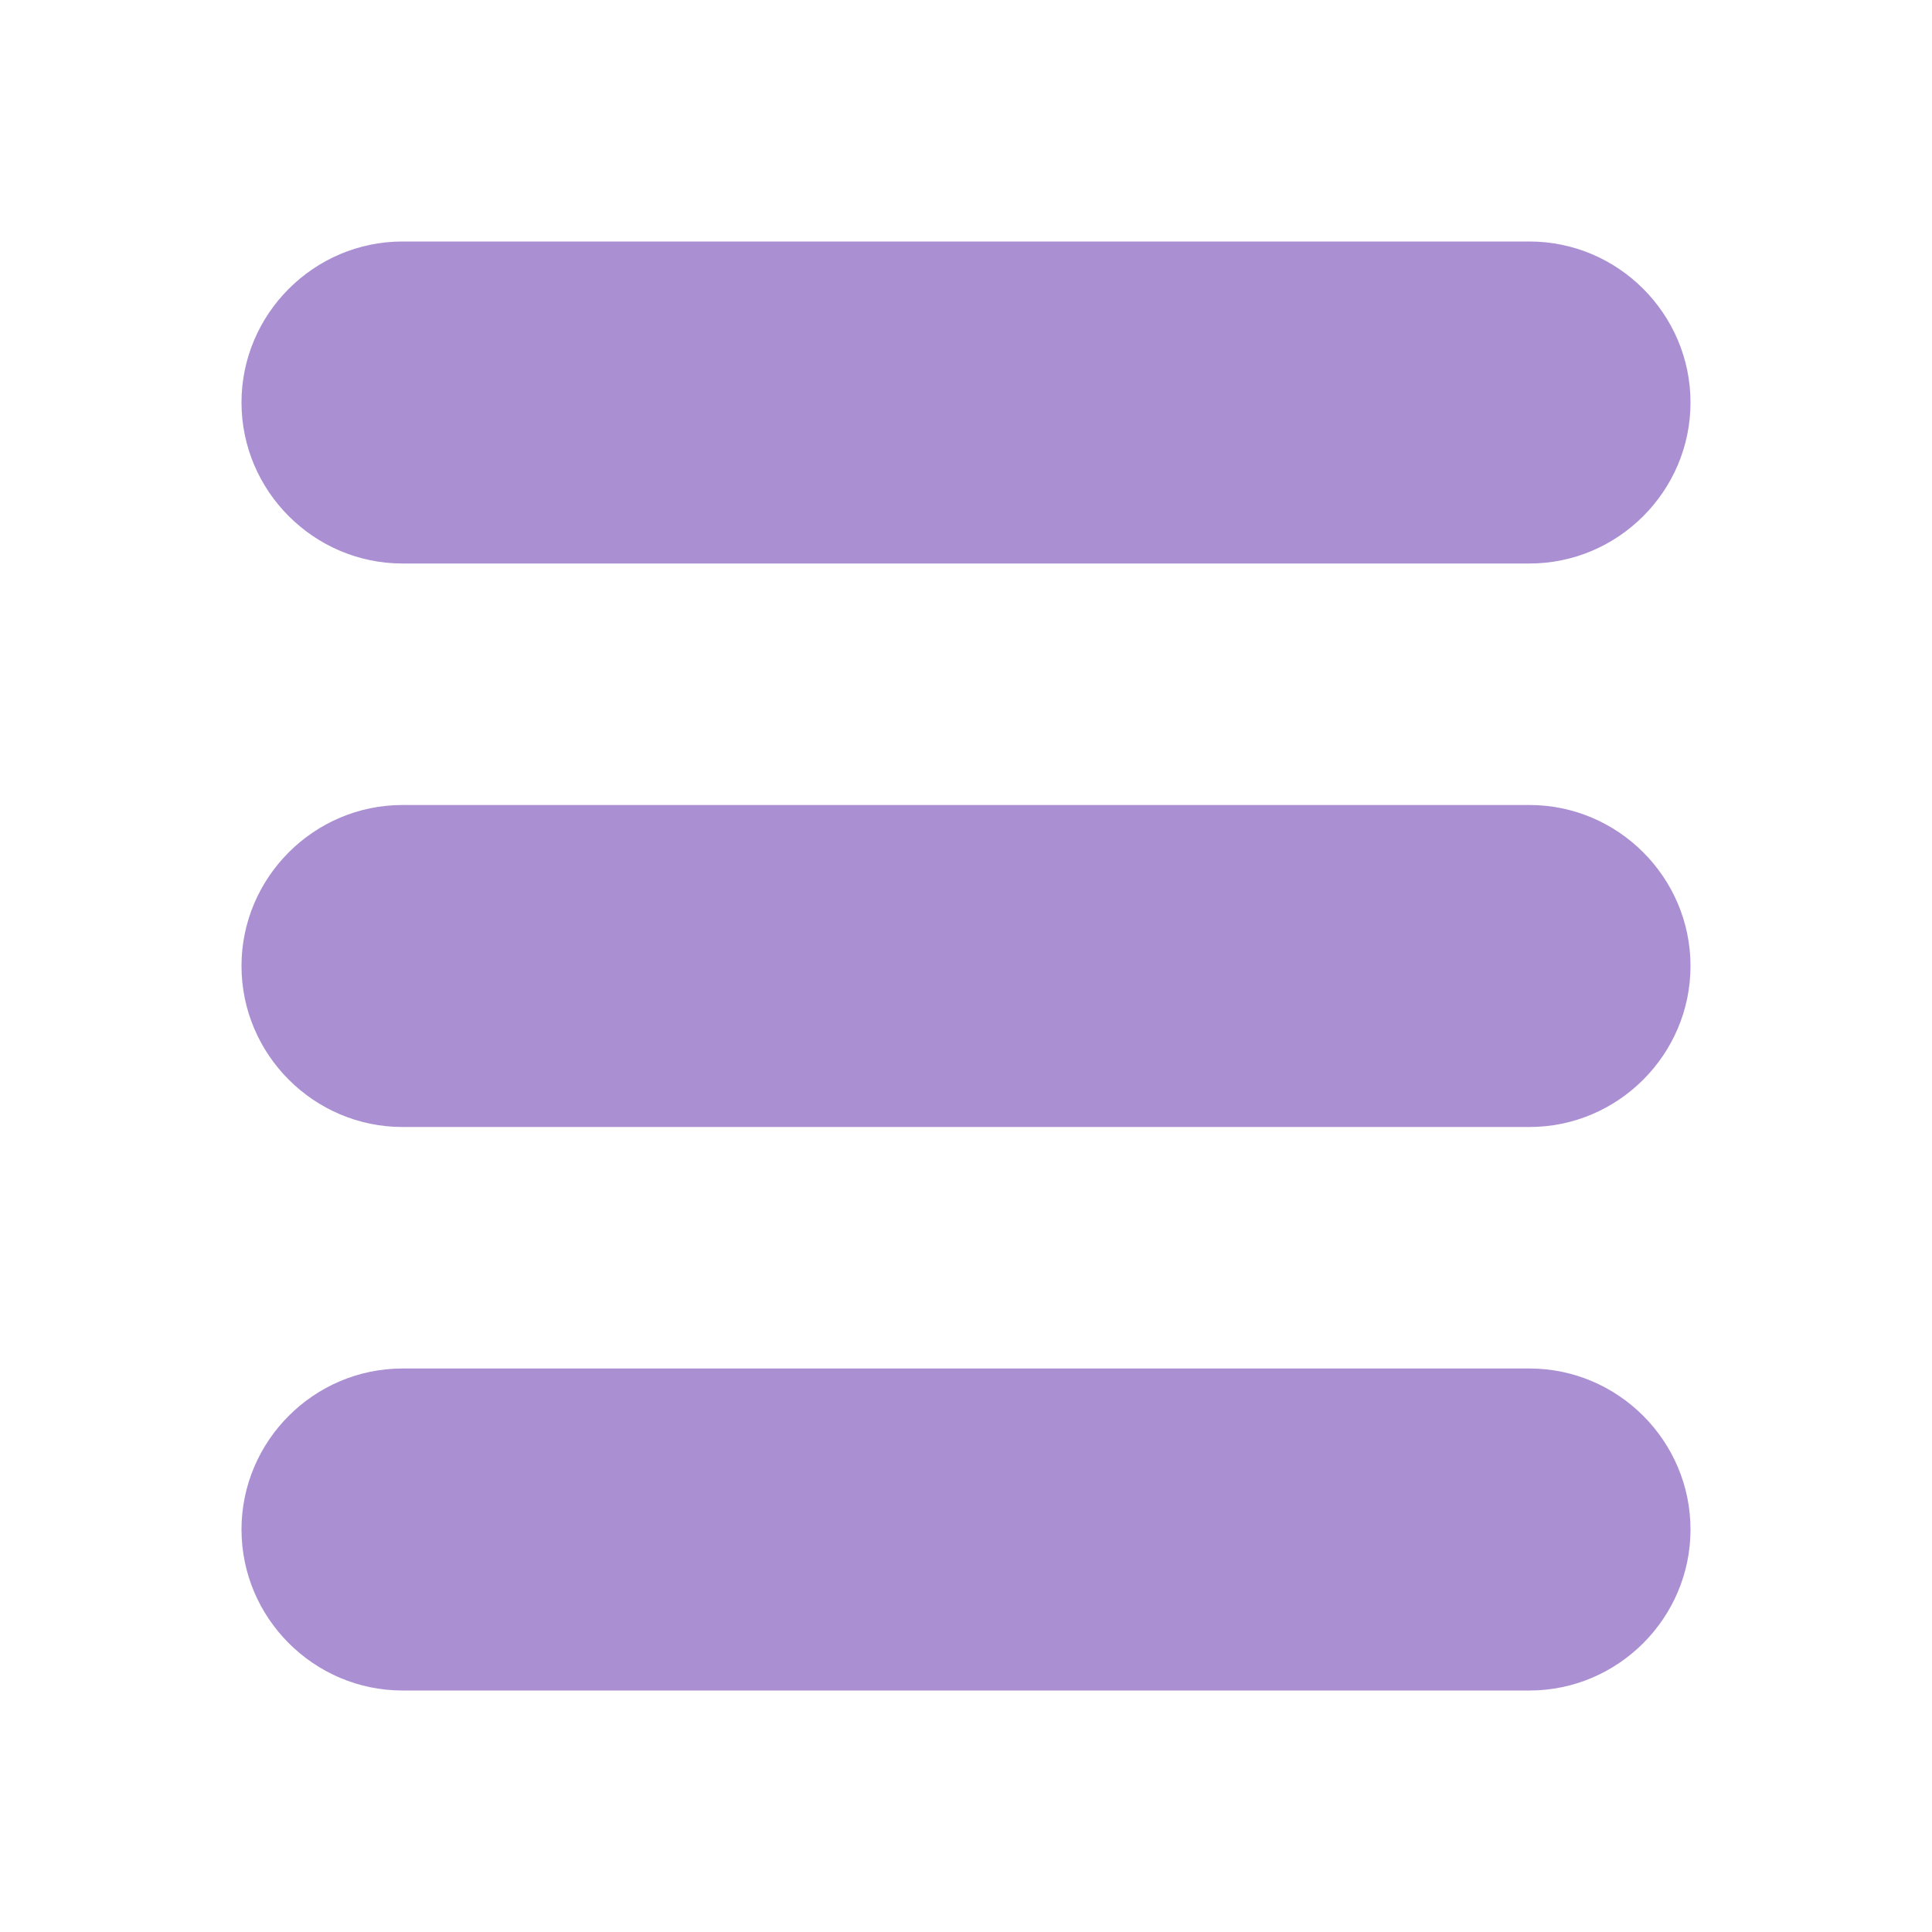
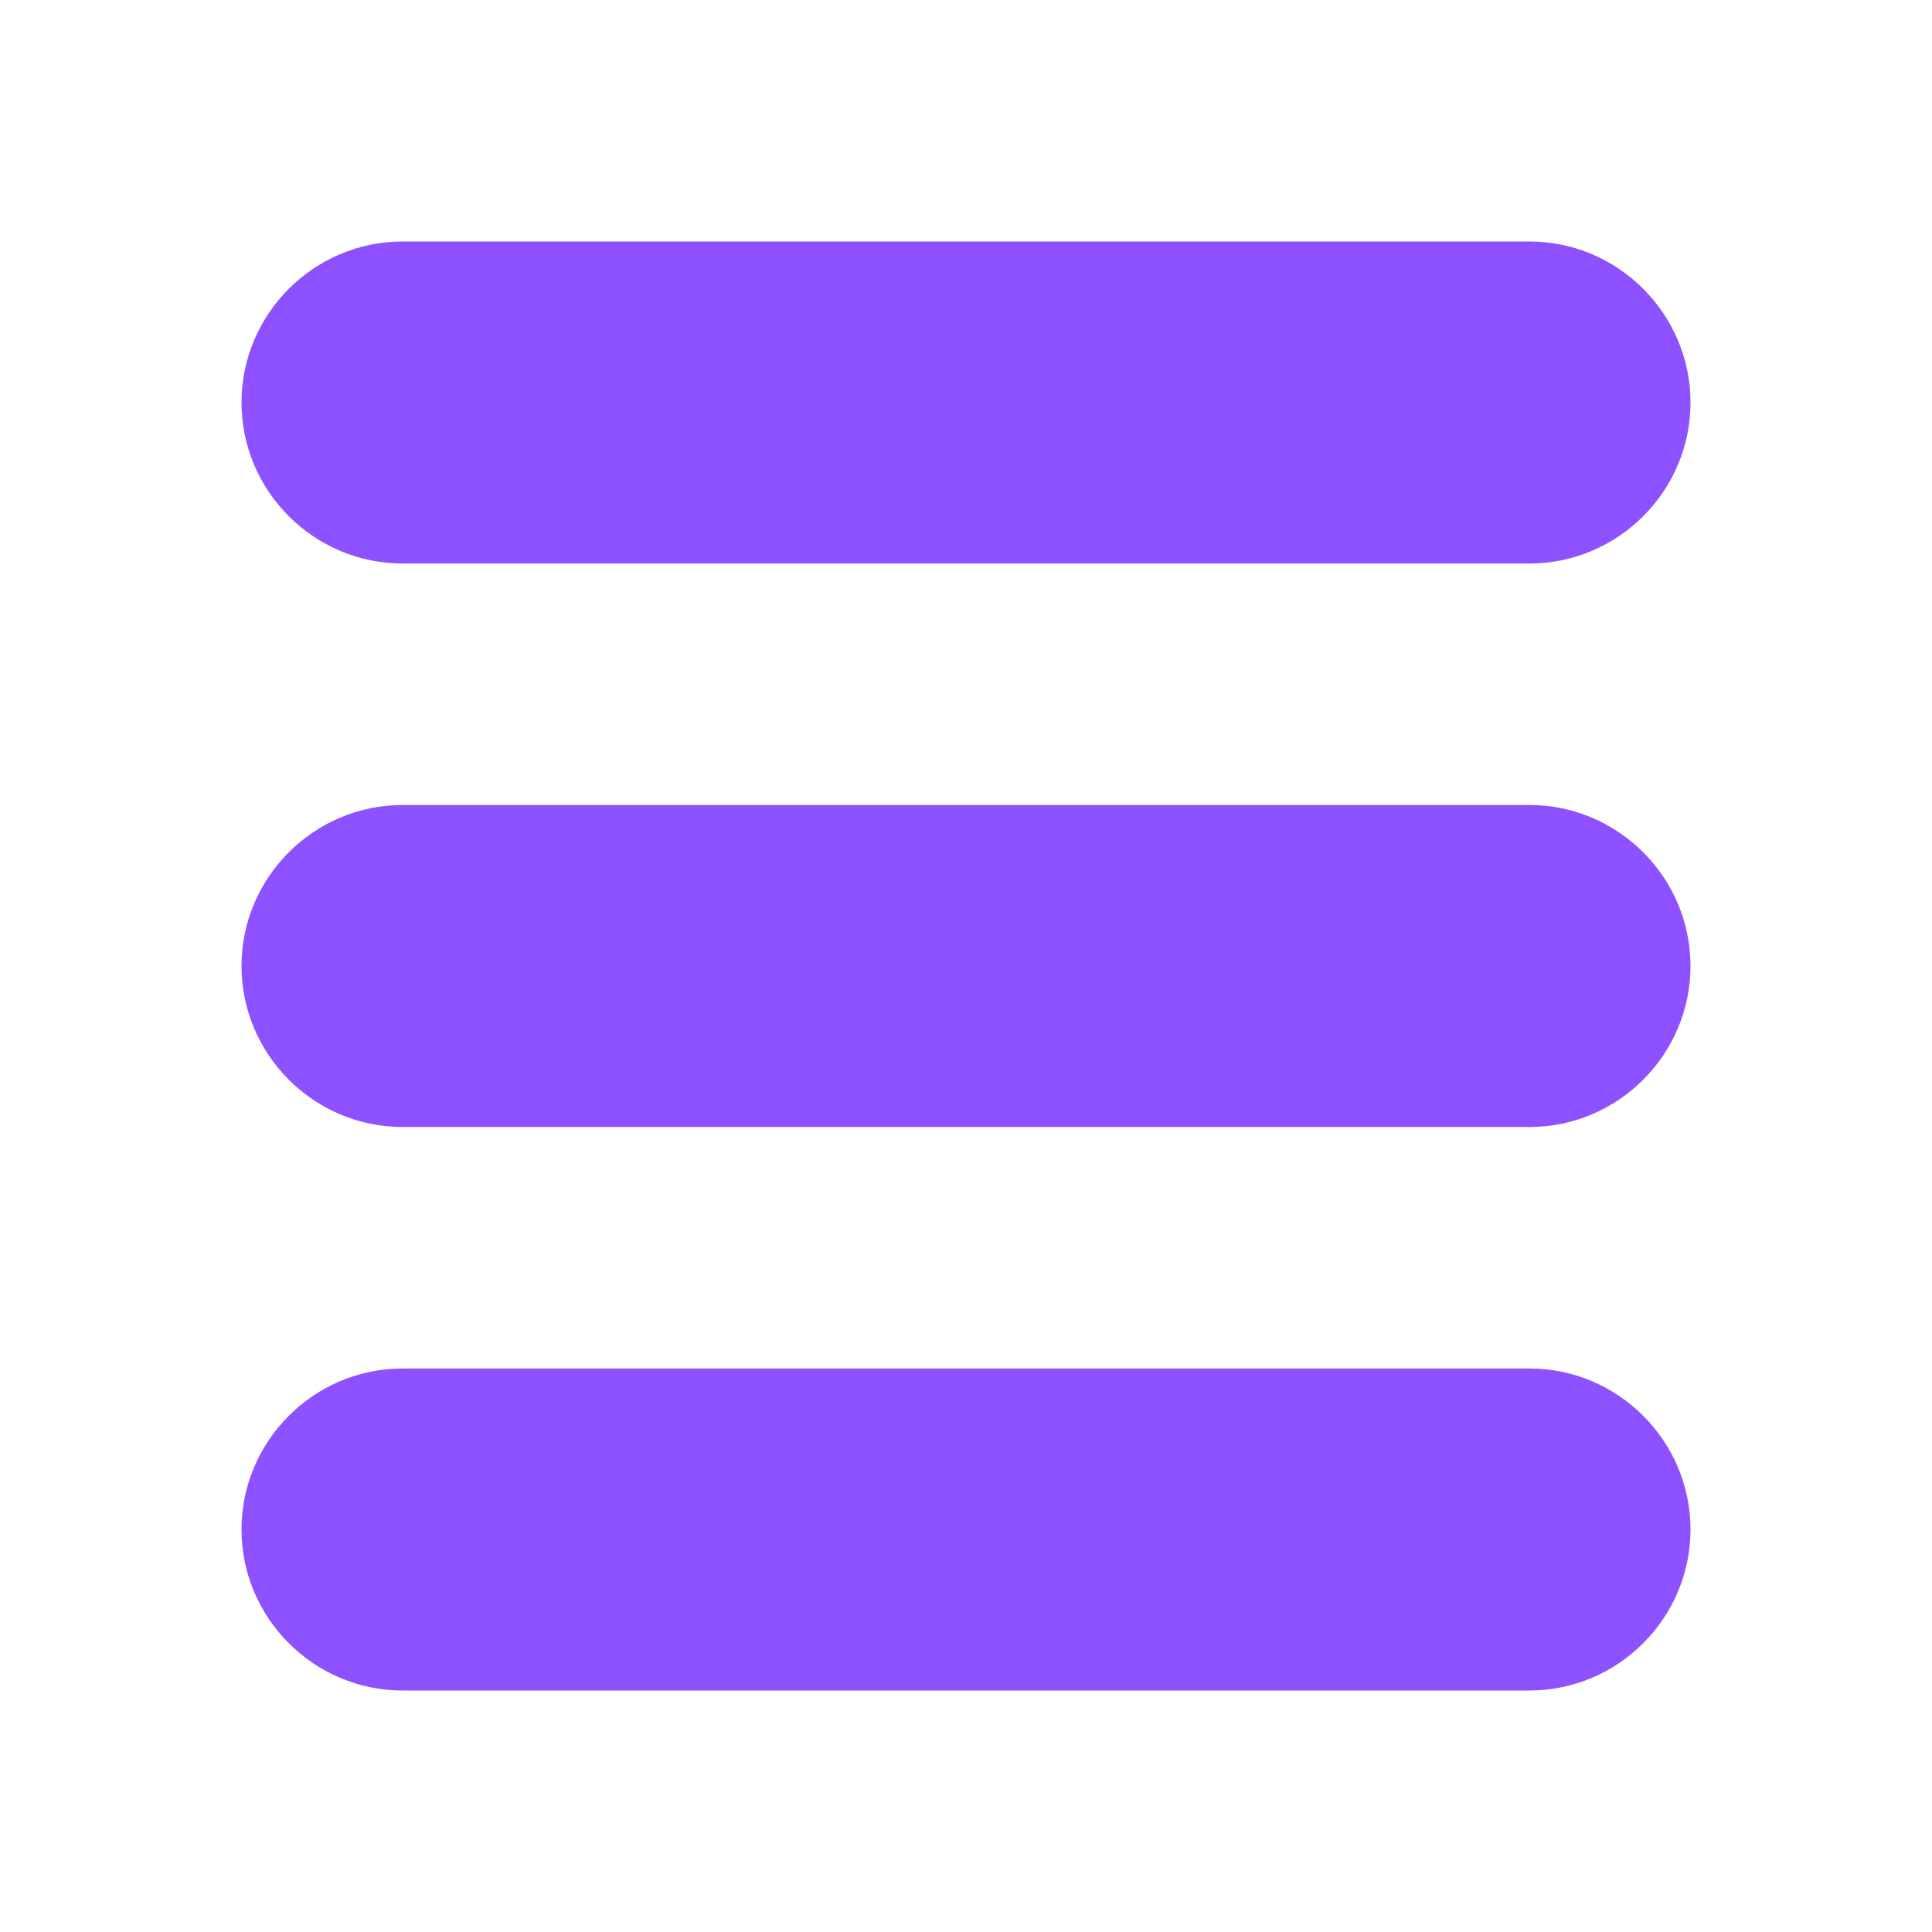
<svg xmlns="http://www.w3.org/2000/svg" viewBox="0,0,256,256" width="32px" height="32px" fill-rule="nonzero">
-   <g fill="#aa8fd2" fill-rule="nonzero" stroke="none" stroke-width="1" stroke-linecap="butt" stroke-linejoin="miter" stroke-miterlimit="10" stroke-dasharray="" stroke-dashoffset="0" font-family="none" font-weight="none" font-size="none" text-anchor="none" style="mix-blend-mode: normal">
+   <g fill="#8e51ff" fill-rule="nonzero" stroke="none" stroke-width="1" stroke-linecap="butt" stroke-linejoin="miter" stroke-miterlimit="10" stroke-dasharray="" stroke-dashoffset="0" font-family="none" font-weight="none" font-size="none" text-anchor="none" style="mix-blend-mode: normal">
    <g transform="scale(10.66667,10.66667)">
      <path d="M5,7h2h12c1.1,0 2,-0.9 2,-2c0,-1.1 -0.9,-2 -2,-2h-12h-2c-1.1,0 -2,0.9 -2,2c0,1.1 0.9,2 2,2z" />
      <path d="M19,10h-3h-11c-1.1,0 -2,0.9 -2,2c0,1.1 0.9,2 2,2h11h3c1.1,0 2,-0.9 2,-2c0,-1.1 -0.9,-2 -2,-2z" />
      <path d="M19,17h-6h-8c-1.1,0 -2,0.9 -2,2c0,1.1 0.9,2 2,2h8h6c1.1,0 2,-0.9 2,-2c0,-1.1 -0.9,-2 -2,-2z" />
    </g>
  </g>
</svg>
